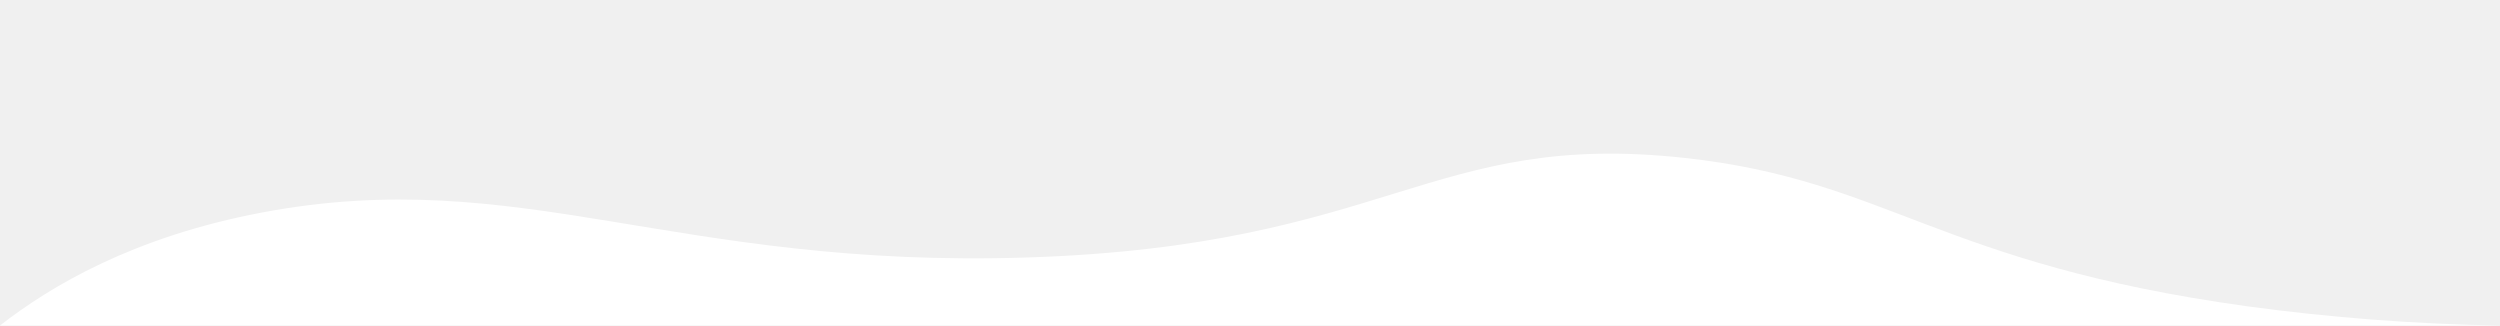
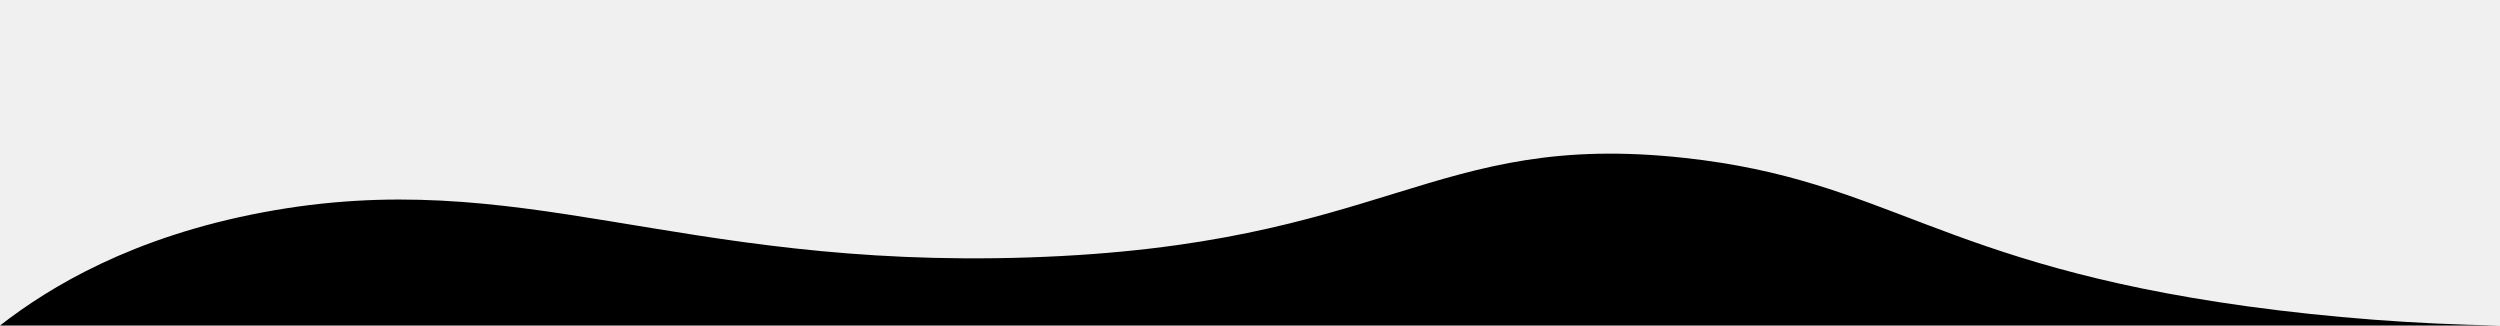
<svg xmlns="http://www.w3.org/2000/svg" id="Layer_1" data-name="Layer 1" viewBox="0 0 1920 250">
  <defs>
    <style>.cls-1{fill:#fff;}</style>
  </defs>
-   <path class="cls-1" d="M0,250c38.55-30,102-68.13,201.75-86.89,197.79-37.22,316,43.54,588,34.61,276.68-9.08,309.45-97.7,504-76.44,156.66,17.13,193.87,81,432,113.94A1630.73,1630.73,0,0,0,1920,250" />
+   <path className="cls-1" d="M0,250c38.55-30,102-68.13,201.75-86.89,197.79-37.22,316,43.54,588,34.61,276.68-9.08,309.45-97.7,504-76.44,156.66,17.13,193.87,81,432,113.94A1630.73,1630.73,0,0,0,1920,250" />
</svg>
